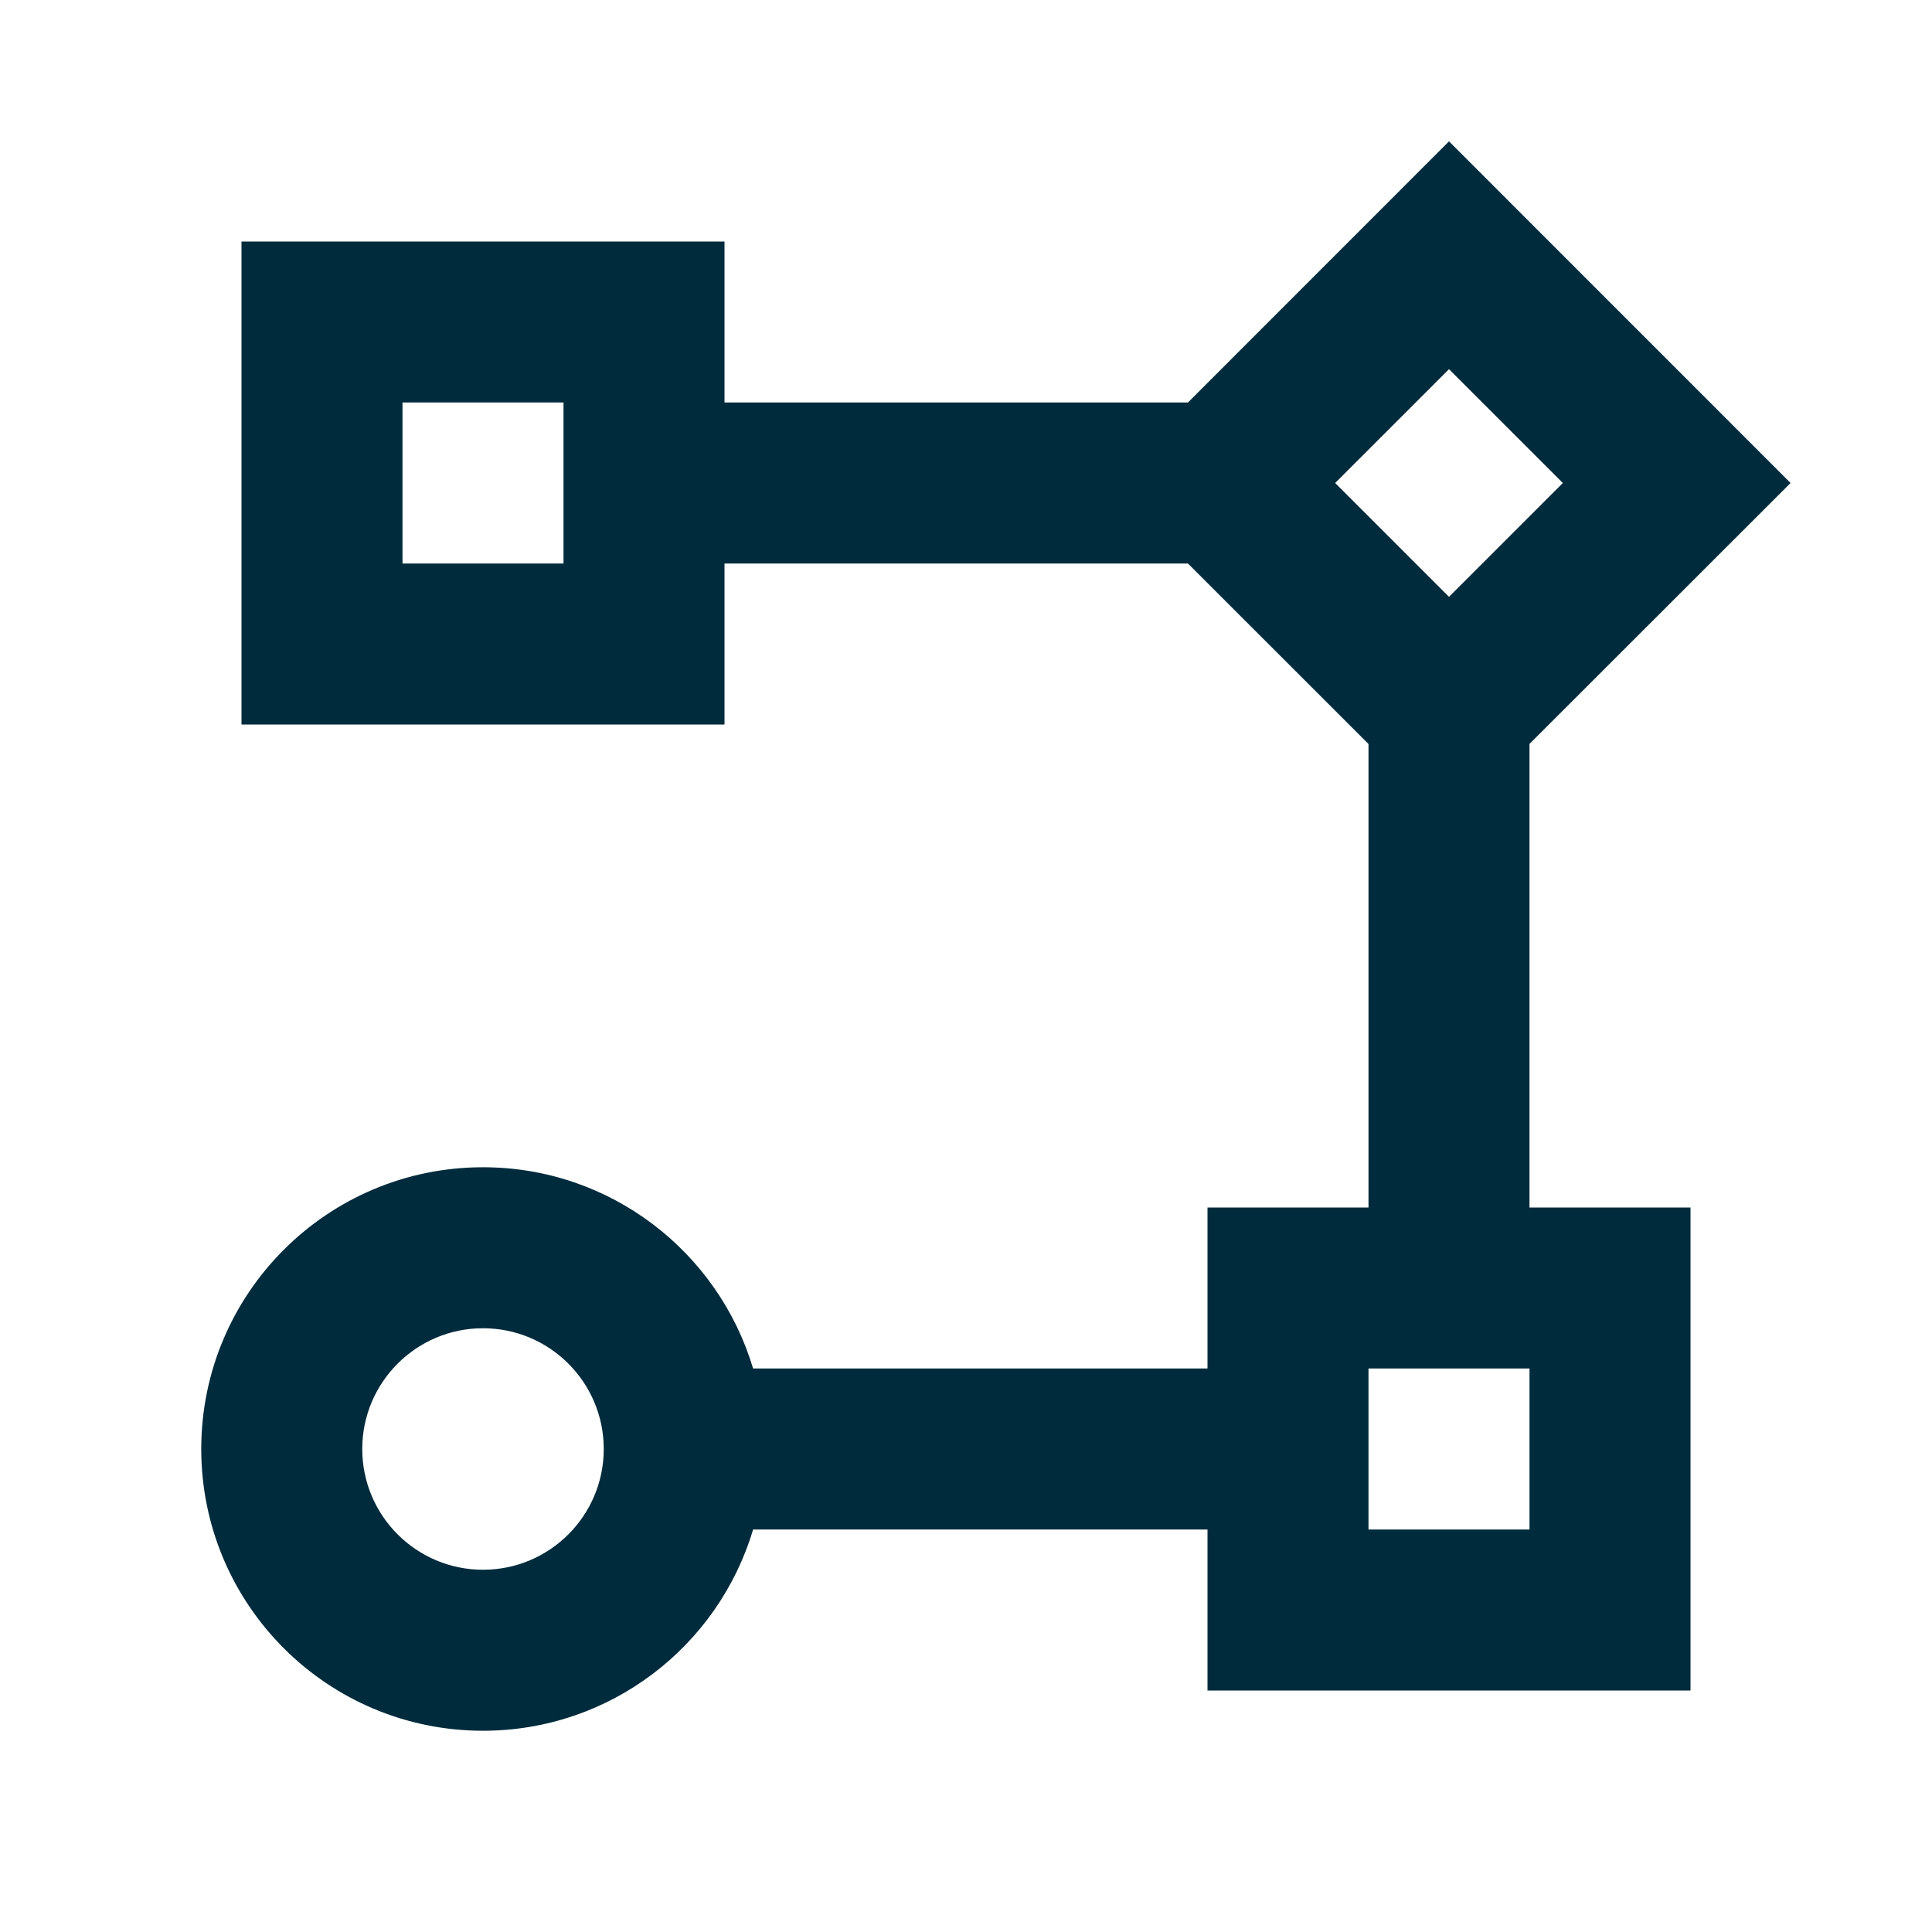
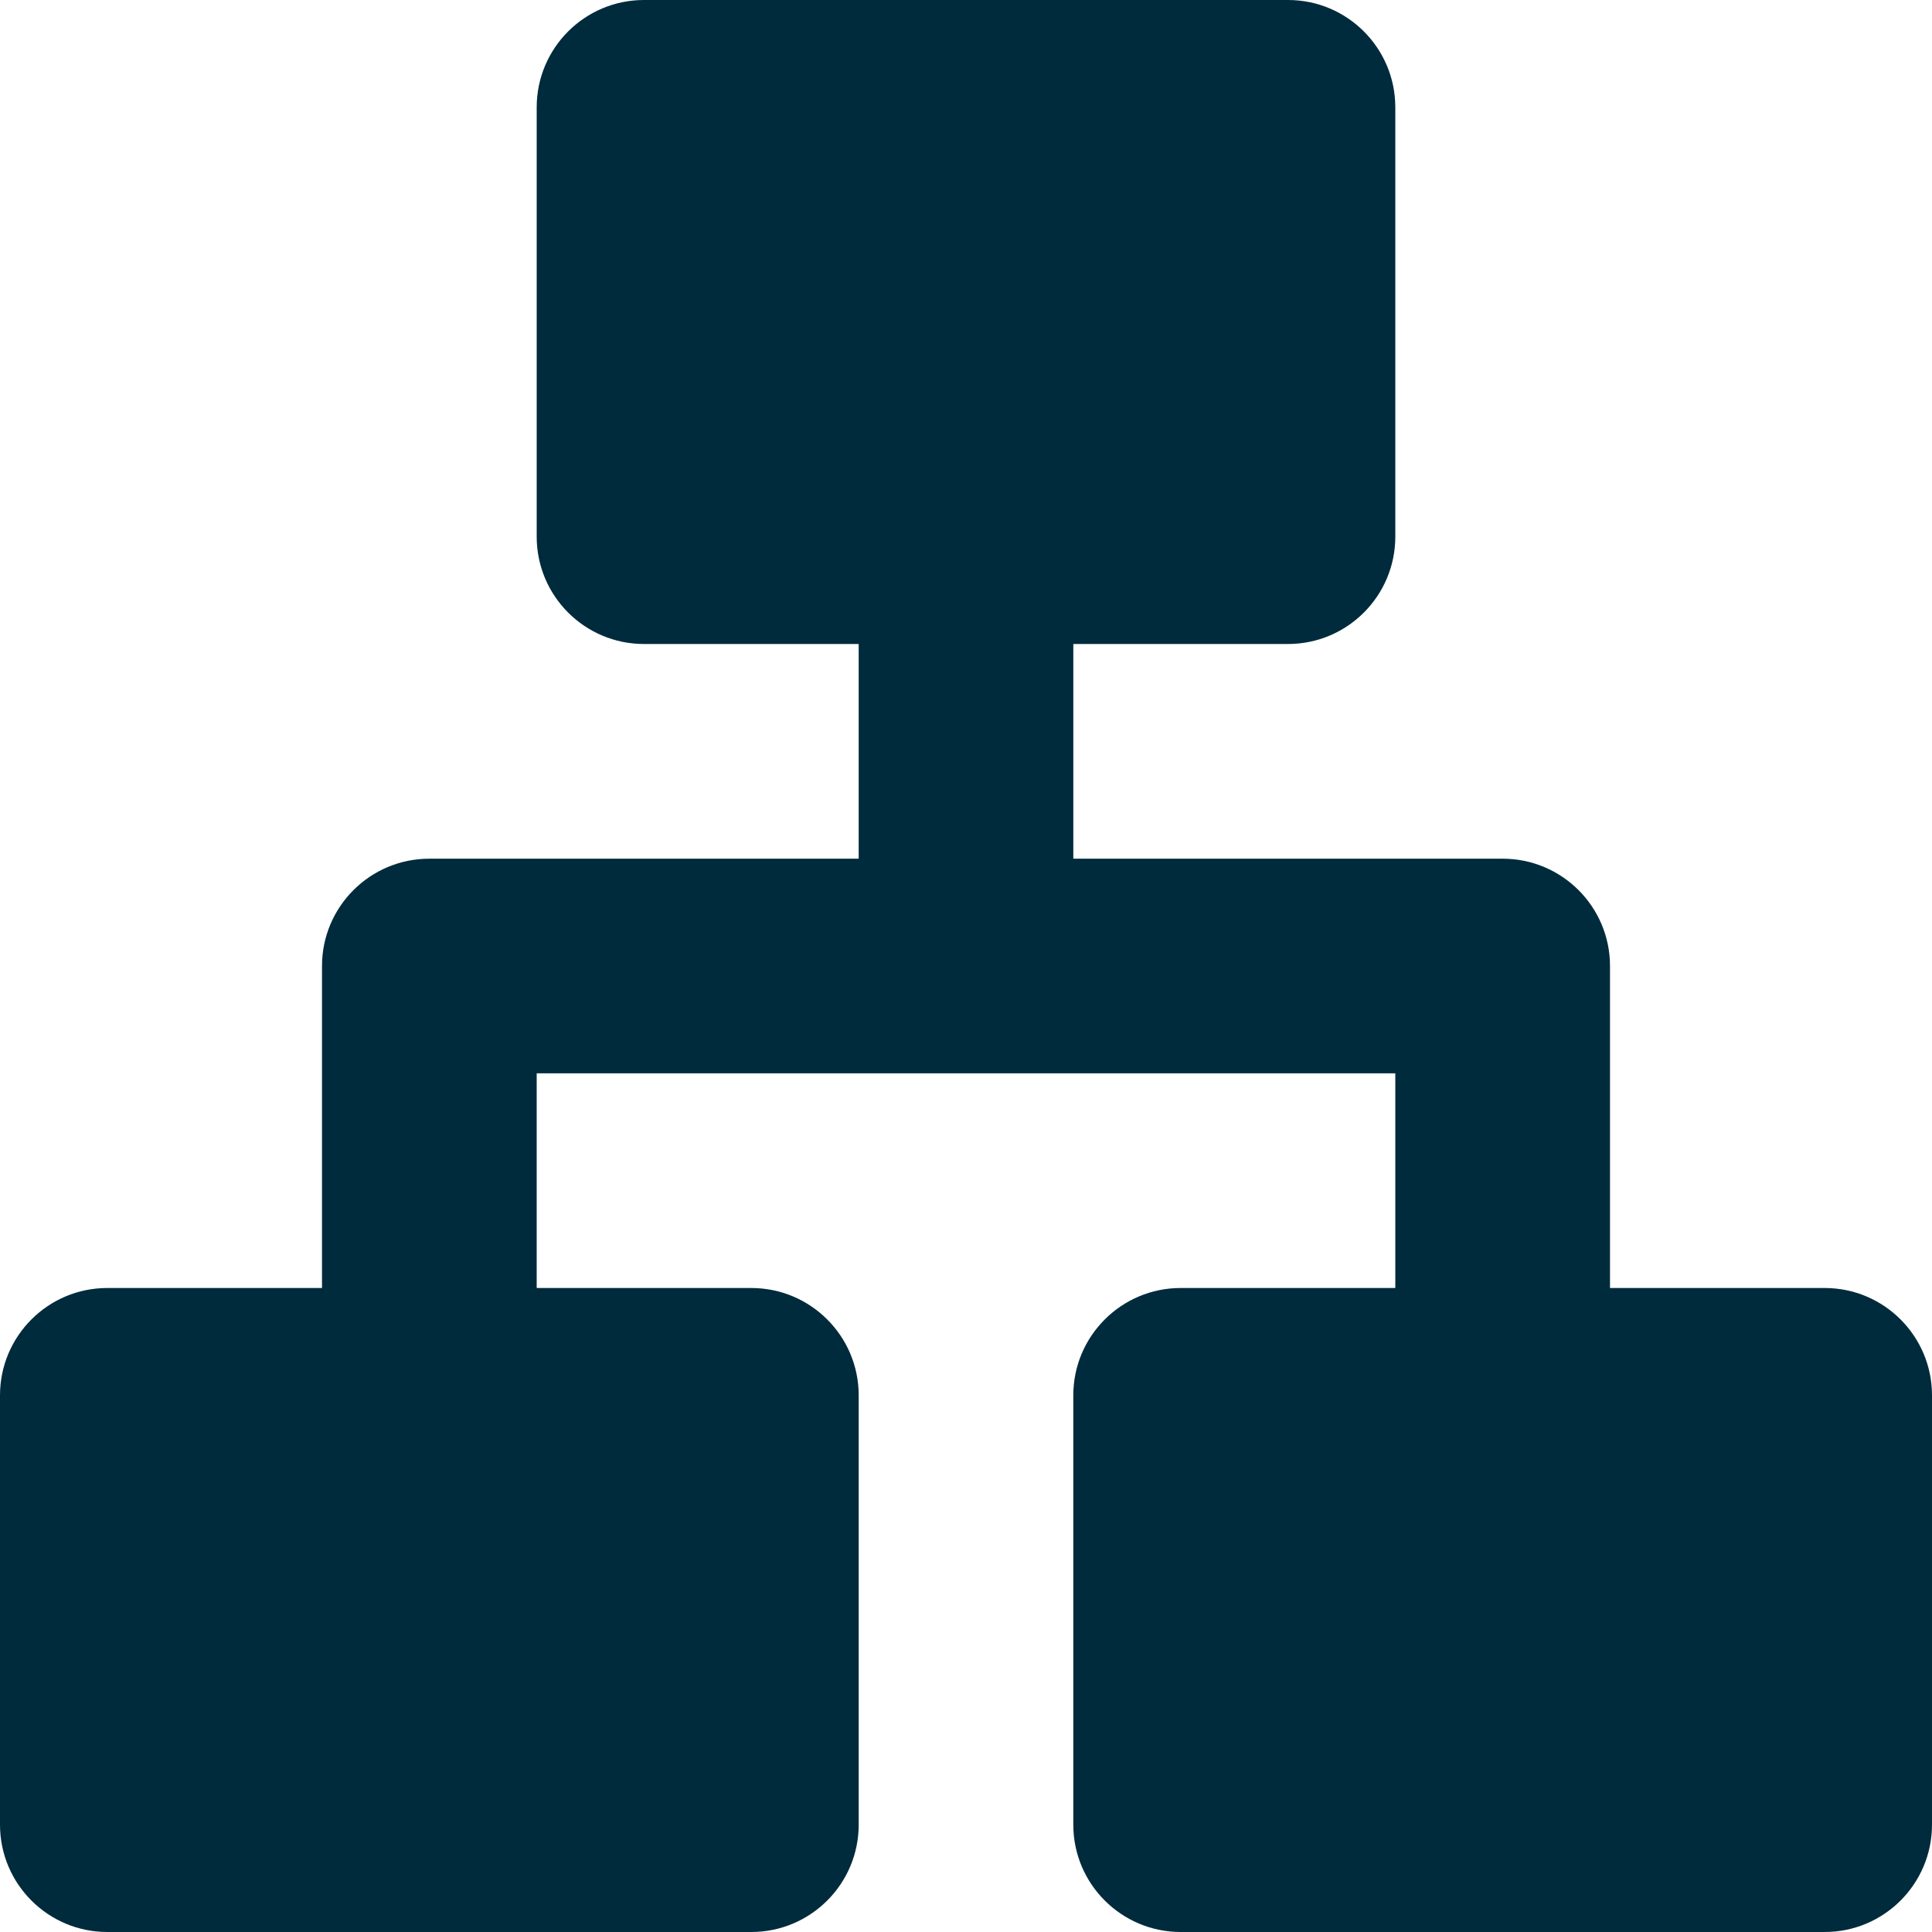
- <svg xmlns="http://www.w3.org/2000/svg" viewBox="0 0 24 24" width="16" height="16">
-   <path fill="none" d="M0 0H24V24H0z" />
-   <path d="M6 21.5c-1.933 0-3.5-1.567-3.5-3.5s1.567-3.5 3.5-3.5c1.585 0 2.924 1.054 3.355 2.5H15v-2h2V9.242L14.757 7H9V9H3V3h6v2h5.757L18 1.756 22.243 6 19 9.241V15L21 15v6h-6v-2H9.355c-.43 1.446-1.77 2.5-3.355 2.5zm0-5c-.828 0-1.5.672-1.5 1.5s.672 1.5 1.5 1.5 1.5-.672 1.5-1.5-.672-1.5-1.5-1.5zm13 .5h-2v2h2v-2zM18 4.586L16.586 6 18 7.414 19.414 6 18 4.586zM7 5H5v2h2V5z" fill="rgba(0,43,60,1)" />
+ <svg xmlns="http://www.w3.org/2000/svg" viewBox="0 0 24 24" width="24" height="24">
+   <path d="M16 0C16.736 0 17.333 0.597 17.333 1.333V6.667C17.333 7.403 16.736 8 16 8H13.333V10.667H18.667C19.403 10.667 20 11.264 20 12V16H22.667C23.403 16 24 16.597 24 17.333V22.667C24 23.403 23.403 24 22.667 24H14.667C13.931 24 13.333 23.403 13.333 22.667V17.333C13.333 16.597 13.931 16 14.667 16H17.333V13.333H6.667V16H9.333C10.069 16 10.667 16.597 10.667 17.333V22.667C10.667 23.403 10.069 24 9.333 24H1.333C0.597 24 0 23.403 0 22.667V17.333C0 16.597 0.597 16 1.333 16H4V12C4 11.264 4.597 10.667 5.333 10.667H10.667V8H8C7.264 8 6.667 7.403 6.667 6.667V1.333C6.667 0.597 7.264 0 8 0H16Z" fill="rgba(0,43,60,1)" />
</svg>
